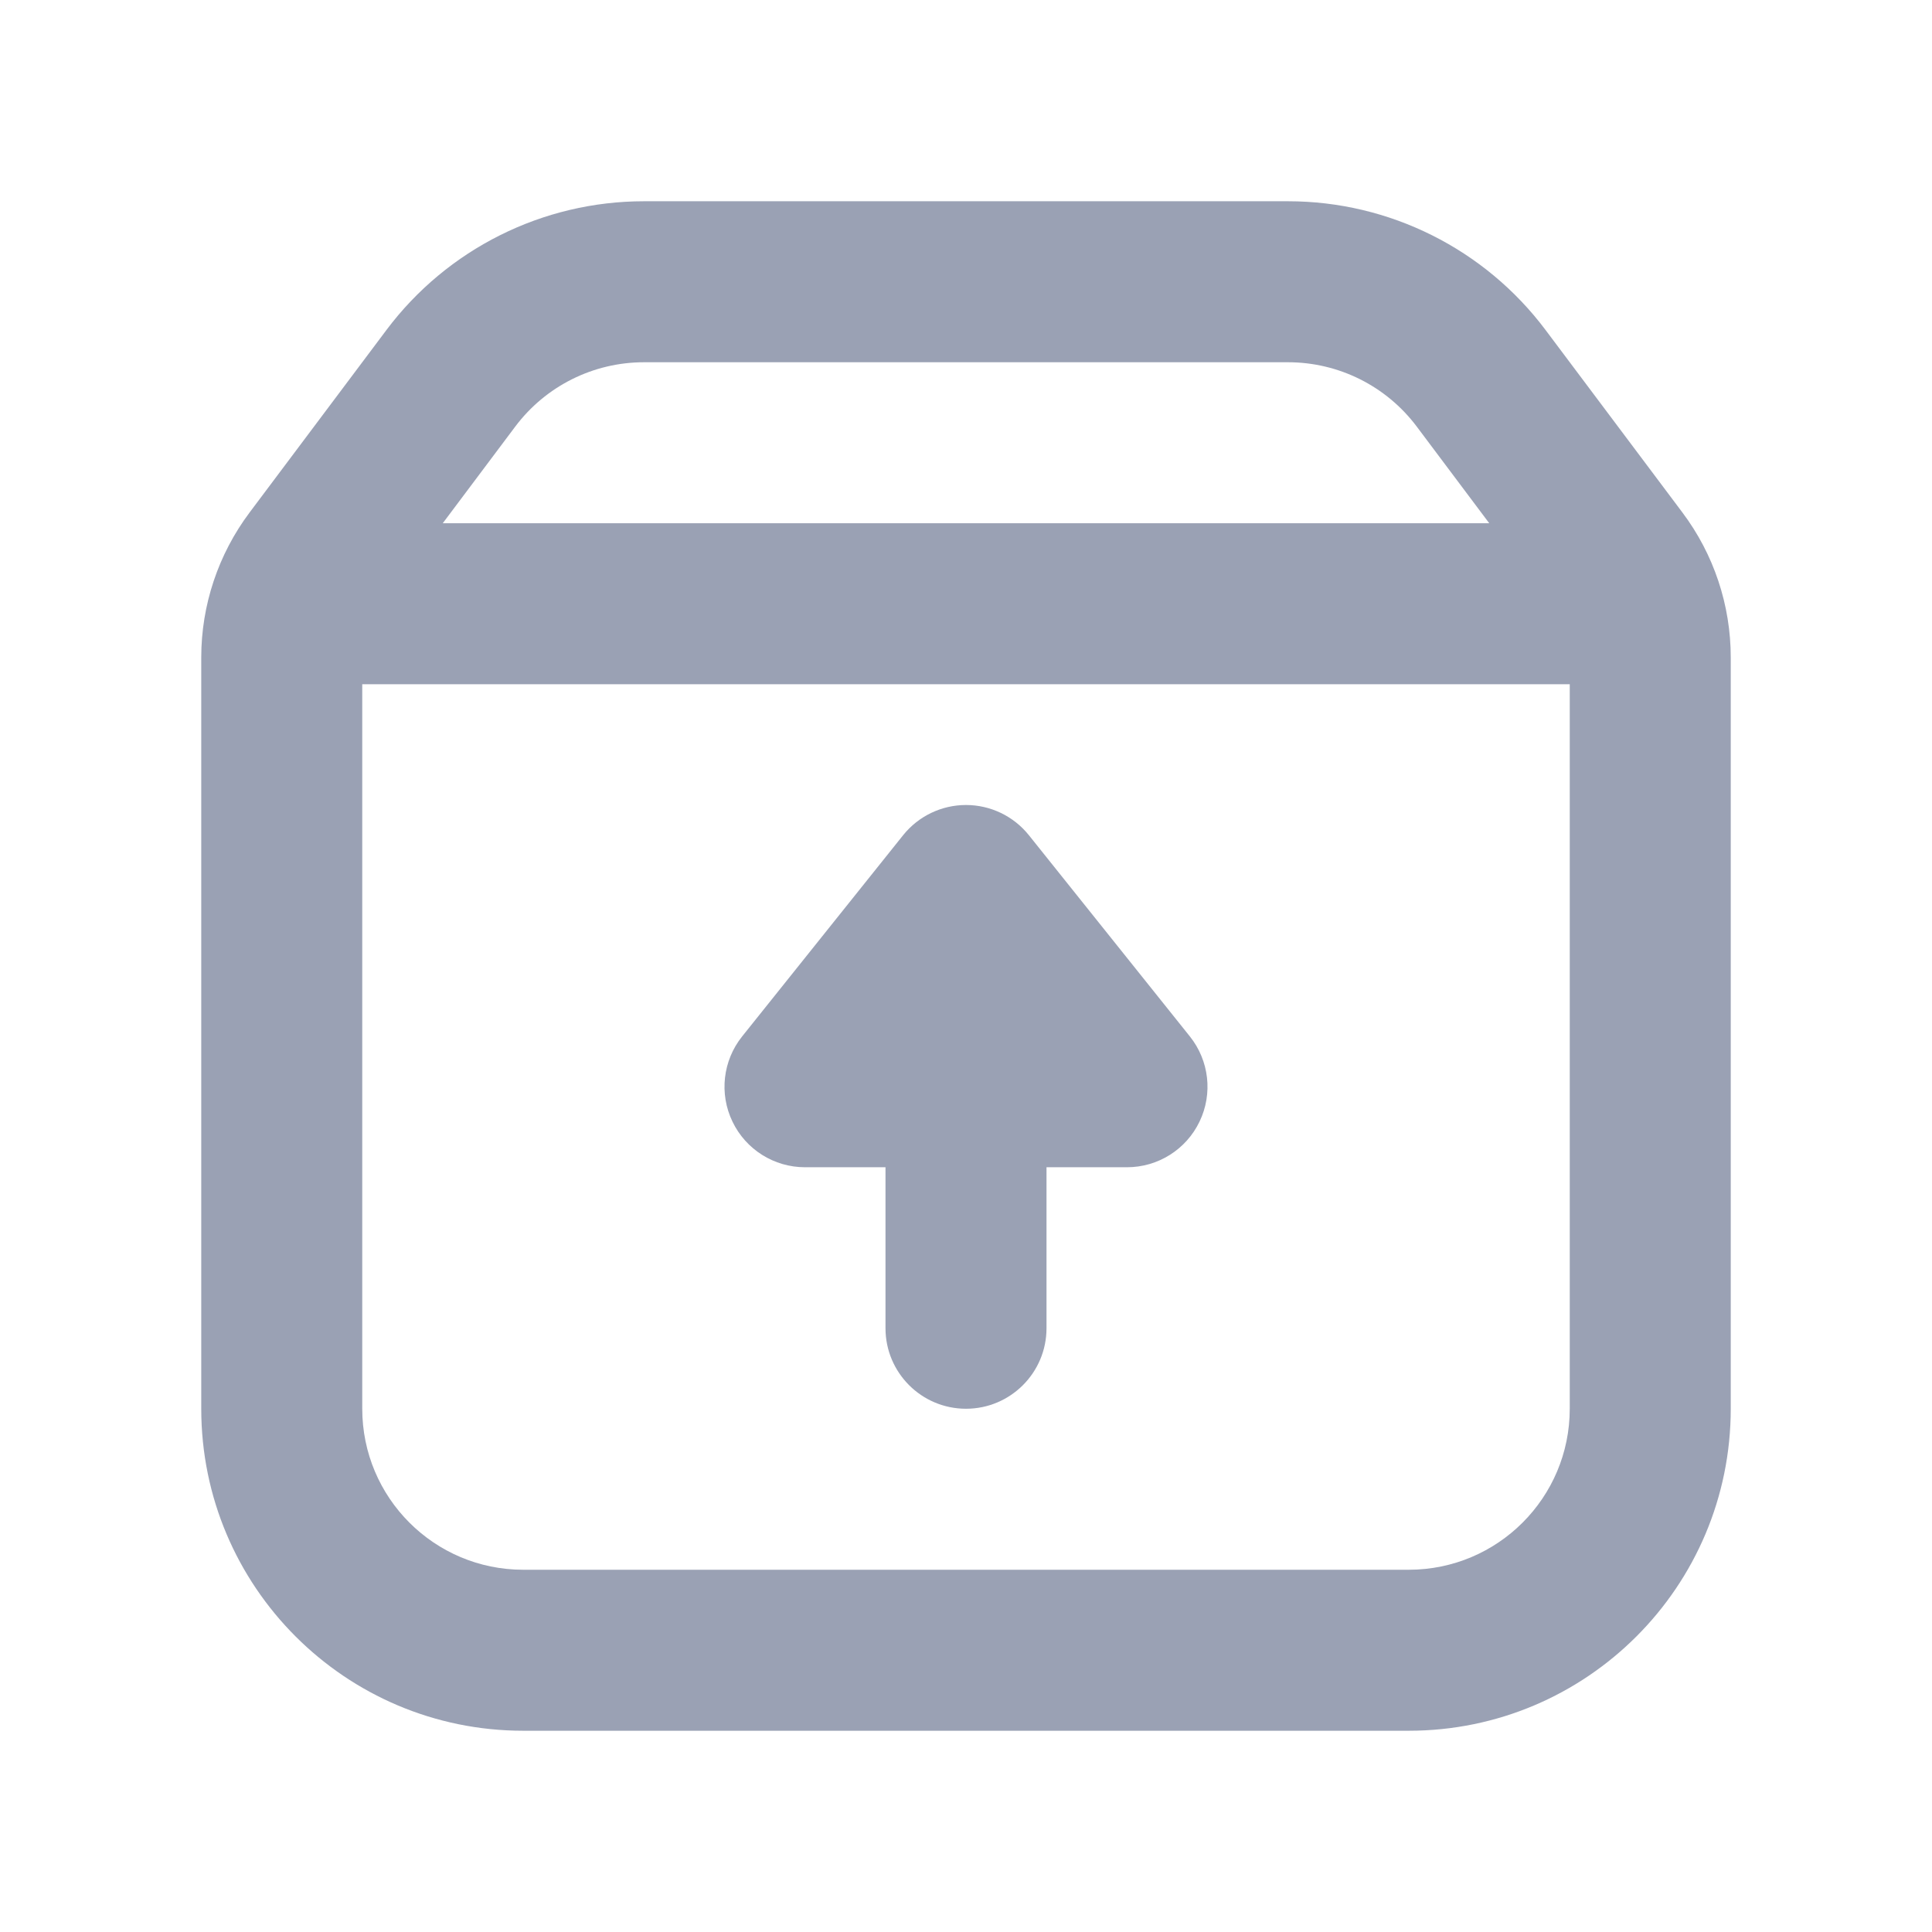
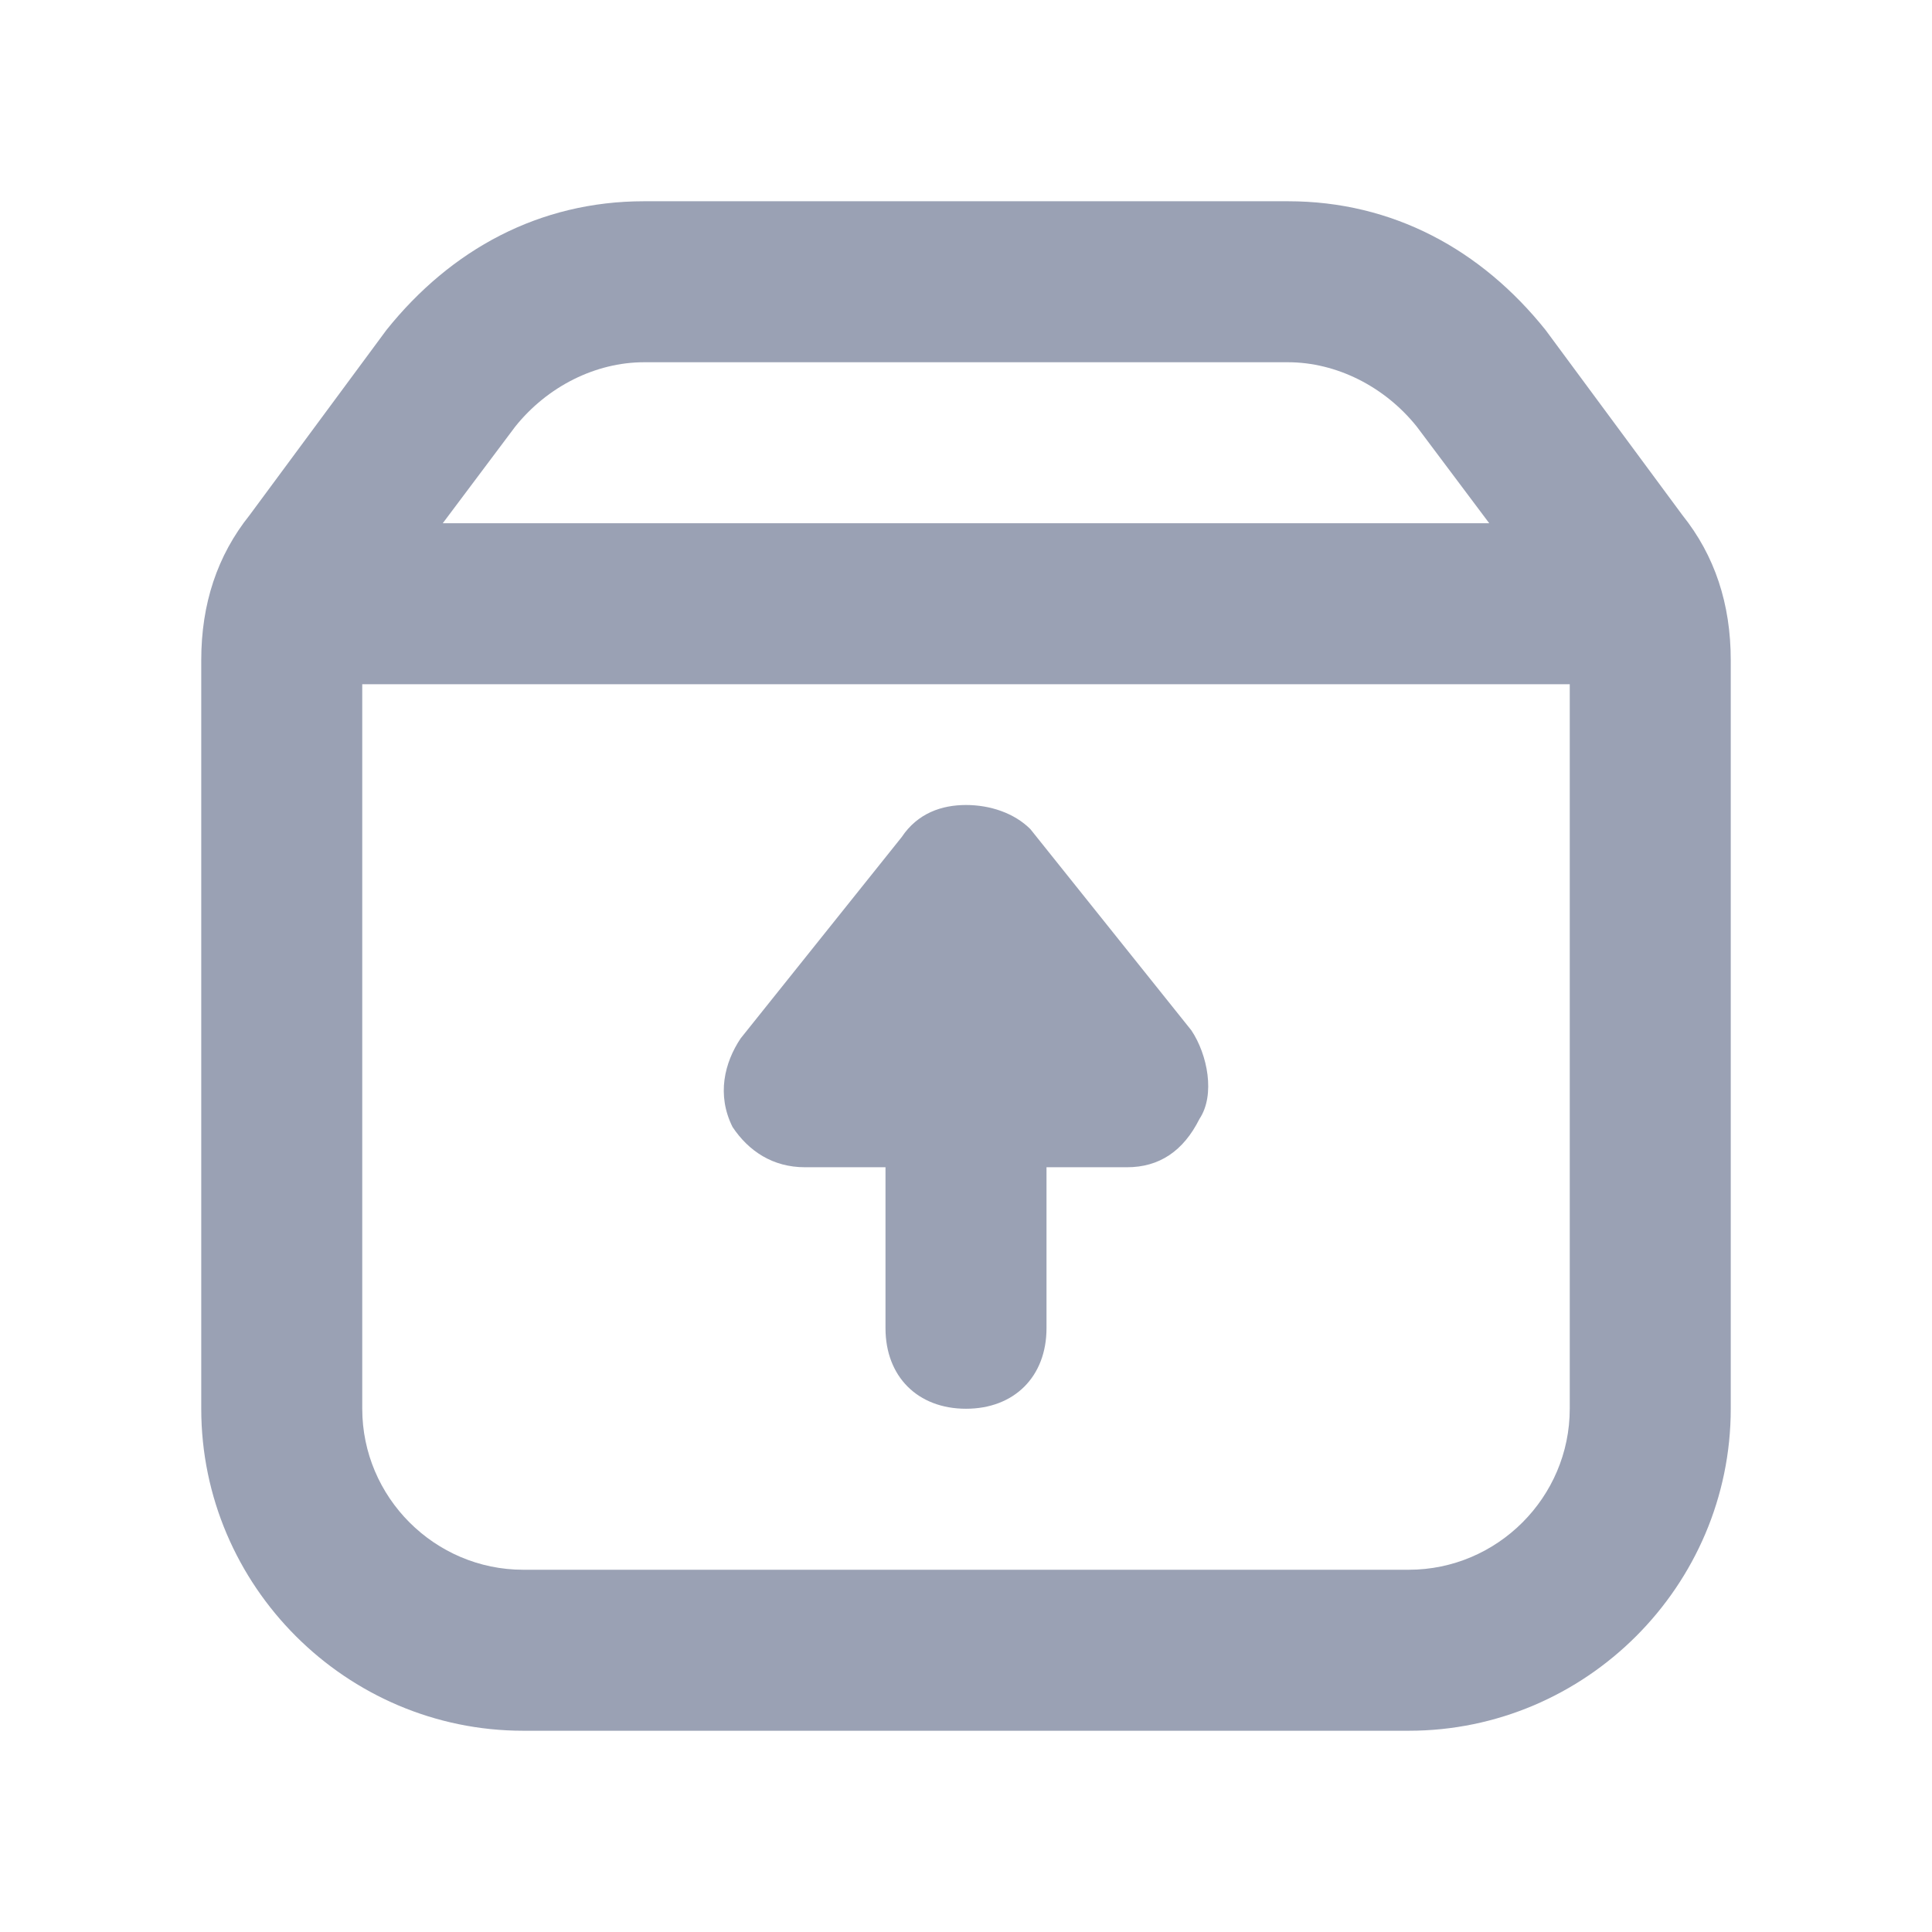
- <svg xmlns="http://www.w3.org/2000/svg" width="24" height="24" viewBox="0 0 24 24" fill="none">
-   <path fill-rule="evenodd" clip-rule="evenodd" d="M4.8 4.1C5.555 3.093 6.741 2.5 8 2.5H16C17.259 2.5 18.445 3.093 19.2 4.1L20.9 6.367C21.29 6.886 21.5 7.518 21.5 8.167V17.5C21.5 19.709 19.709 21.5 17.5 21.5H6.5C4.291 21.5 2.5 19.709 2.5 17.5V8.167C2.5 7.518 2.711 6.886 3.1 6.367L4.8 4.1ZM8 4.5C7.37 4.5 6.778 4.796 6.4 5.3L5.5 6.5H18.5L17.6 5.3C17.222 4.796 16.63 4.5 16 4.5H8ZM4.5 17.5V8.5H19.5V17.5C19.5 18.605 18.605 19.5 17.5 19.5H6.5C5.395 19.5 4.5 18.605 4.5 17.5ZM13 14.5H14C14.384 14.5 14.735 14.28 14.901 13.933C15.068 13.587 15.021 13.175 14.781 12.875L12.781 10.375C12.591 10.138 12.304 10 12 10C11.696 10 11.409 10.138 11.219 10.375L9.219 12.875C8.979 13.175 8.932 13.587 9.099 13.933C9.265 14.28 9.616 14.5 10 14.5H11V16.5C11 17.052 11.448 17.5 12 17.5C12.552 17.5 13 17.052 13 16.5V14.5Z" fill="#9AA1B4" />
+ <svg xmlns="http://www.w3.org/2000/svg" version="1.1" id="Layer_1" x="0px" y="0px" viewBox="0 0 24 24" style="enable-background:new 0 0 24 24;" xml:space="preserve">
+   <style type="text/css">
+ 	.st0{fill:#9AA1B4;}
+ </style>
+   <g>
+     <path class="st0" d="M20.9,6.4l-1.7-2.3c-0.8-1-1.9-1.6-3.2-1.6H8c-1.3,0-2.4,0.6-3.2,1.6L3.1,6.4C2.7,6.9,2.5,7.5,2.5,8.2v9.3   c0,2.2,1.8,4,4,4h11c2.2,0,4-1.8,4-4V8.2C21.5,7.5,21.3,6.9,20.9,6.4z M6.4,5.3c0.4-0.5,1-0.8,1.6-0.8h8c0.6,0,1.2,0.3,1.6,0.8   l0.9,1.2h-13L6.4,5.3z M19.5,17.5c0,1.1-0.9,2-2,2h-11c-1.1,0-2-0.9-2-2v-9h15V17.5z" />
+     <path class="st0" d="M10,14.5h1v2c0,0.6,0.4,1,1,1s1-0.4,1-1v-2h1c0.4,0,0.7-0.2,0.9-0.6c0.2-0.3,0.1-0.8-0.1-1.1l-2-2.5   C12.6,10.1,12.3,10,12,10s-0.6,0.1-0.8,0.4l-2,2.5c-0.2,0.3-0.3,0.7-0.1,1.1C9.3,14.3,9.6,14.5,10,14.5z" />
+   </g>
</svg>
